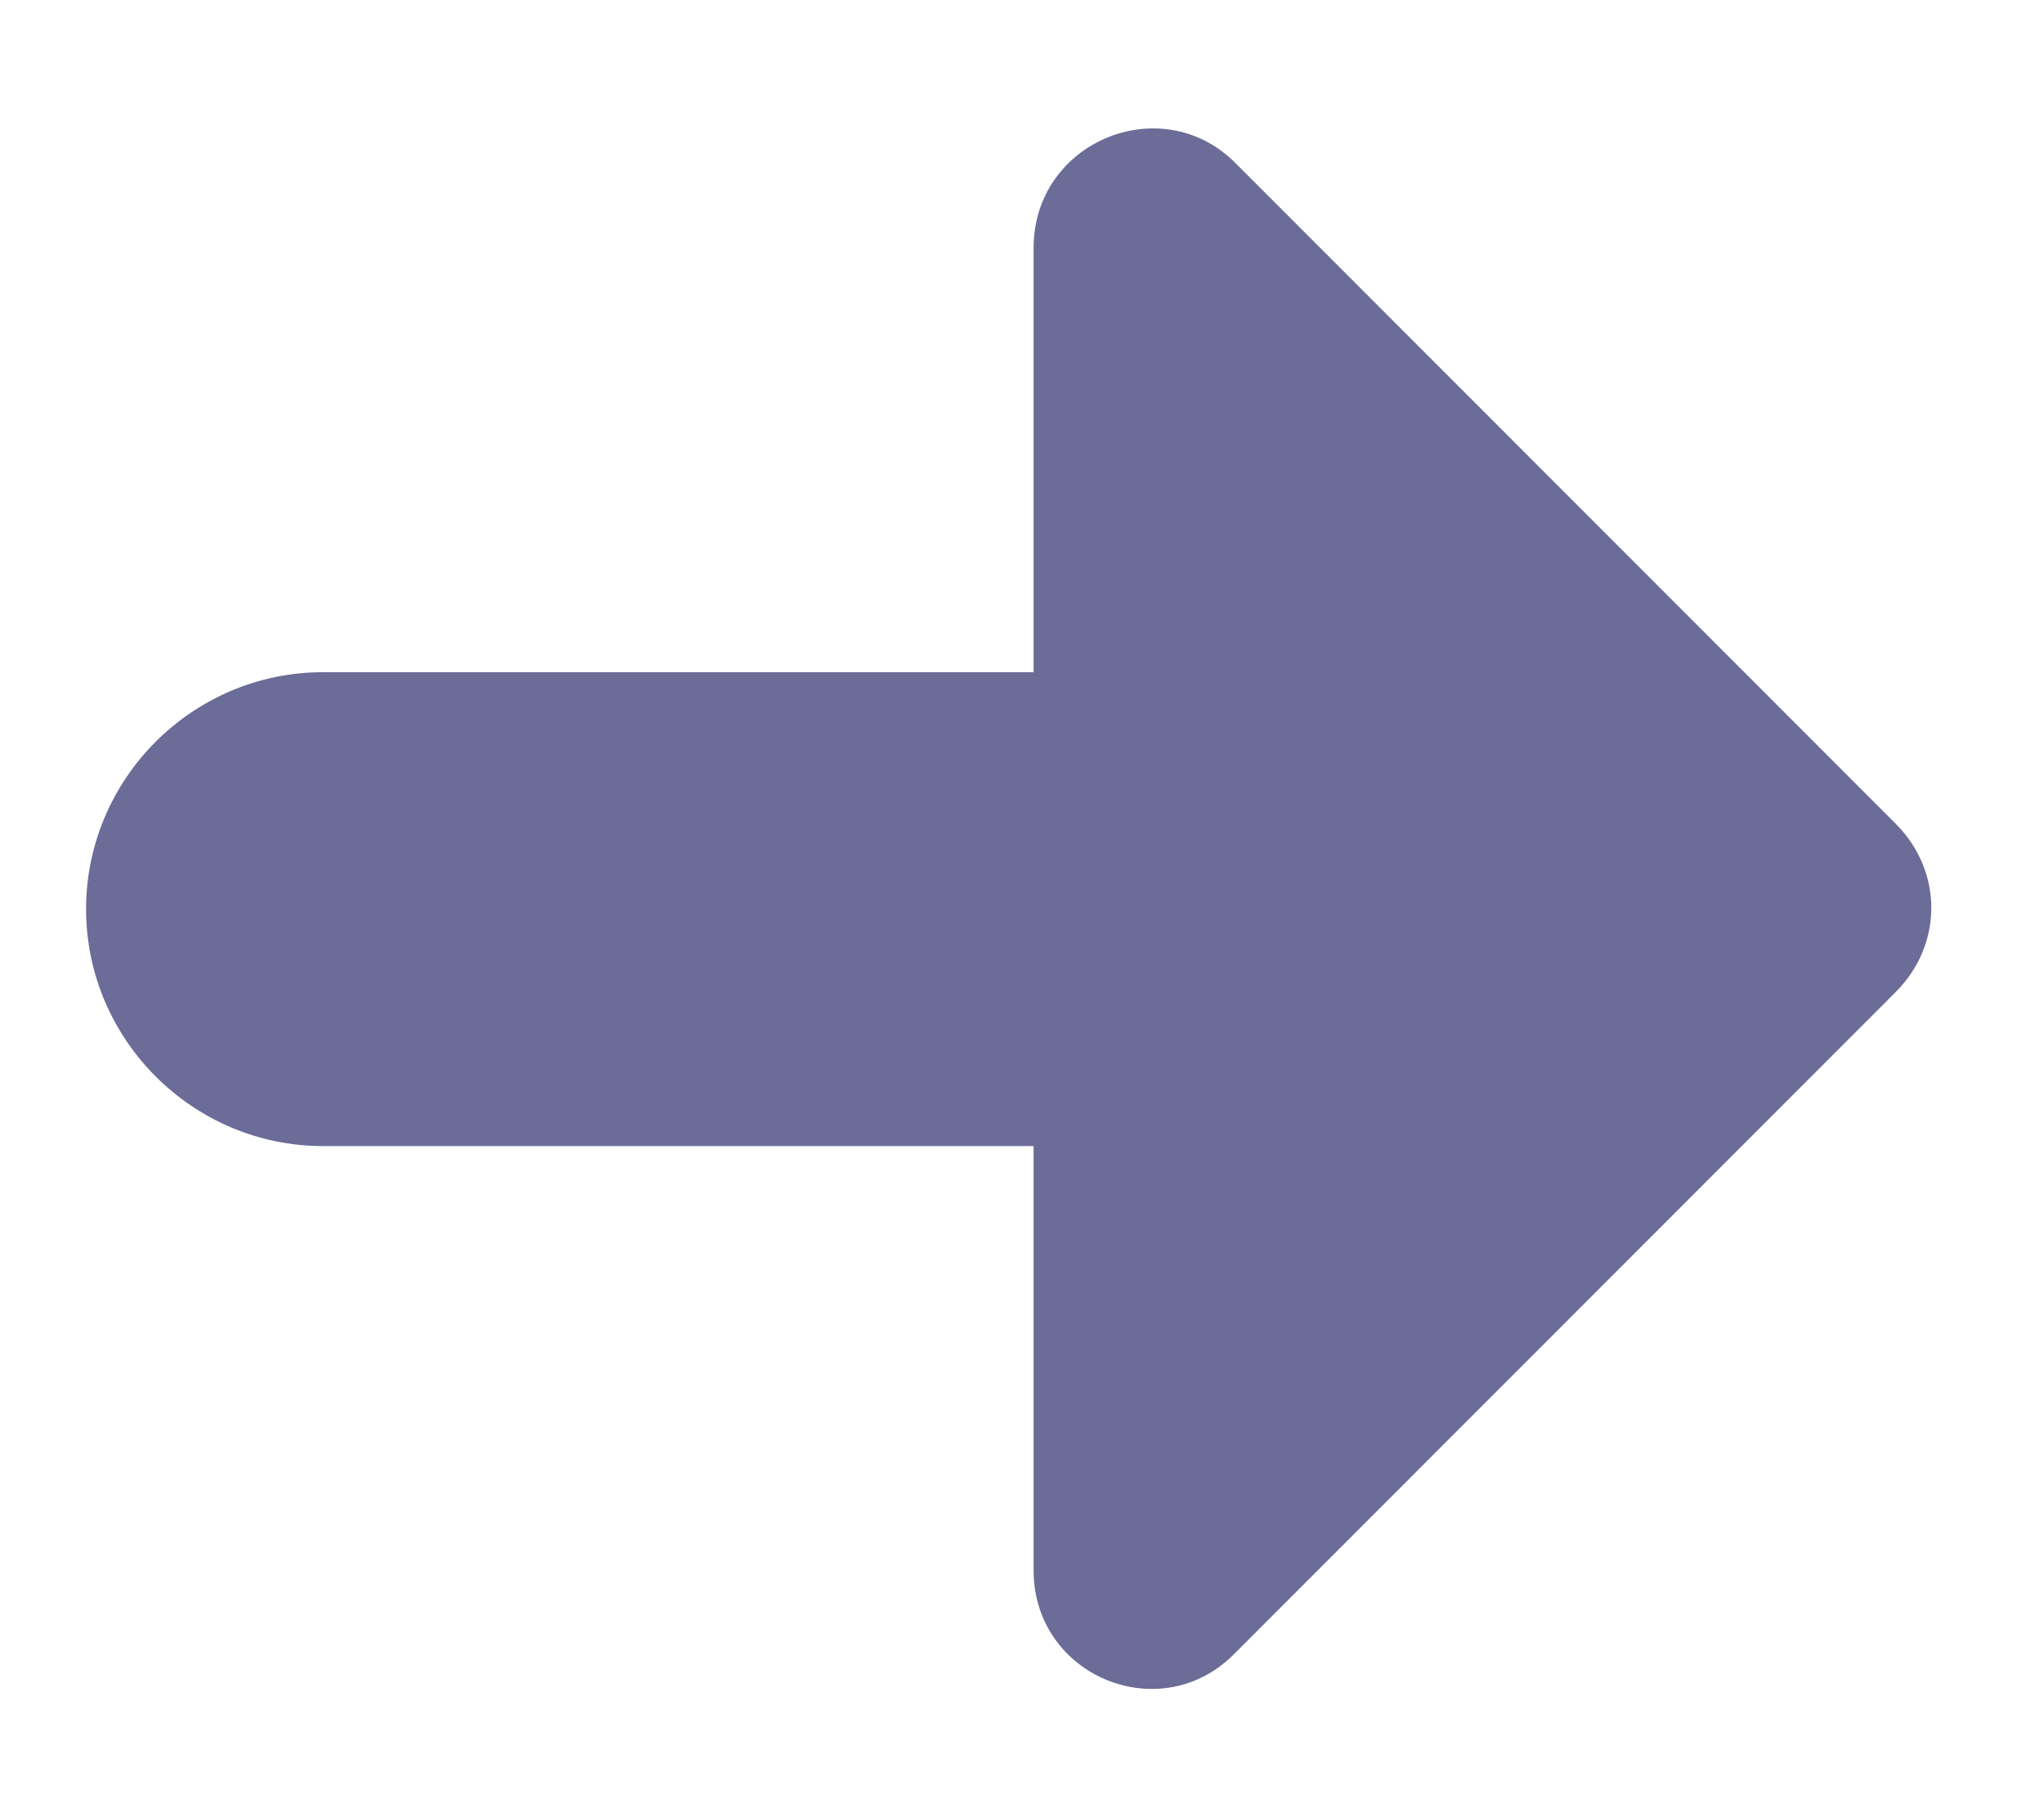
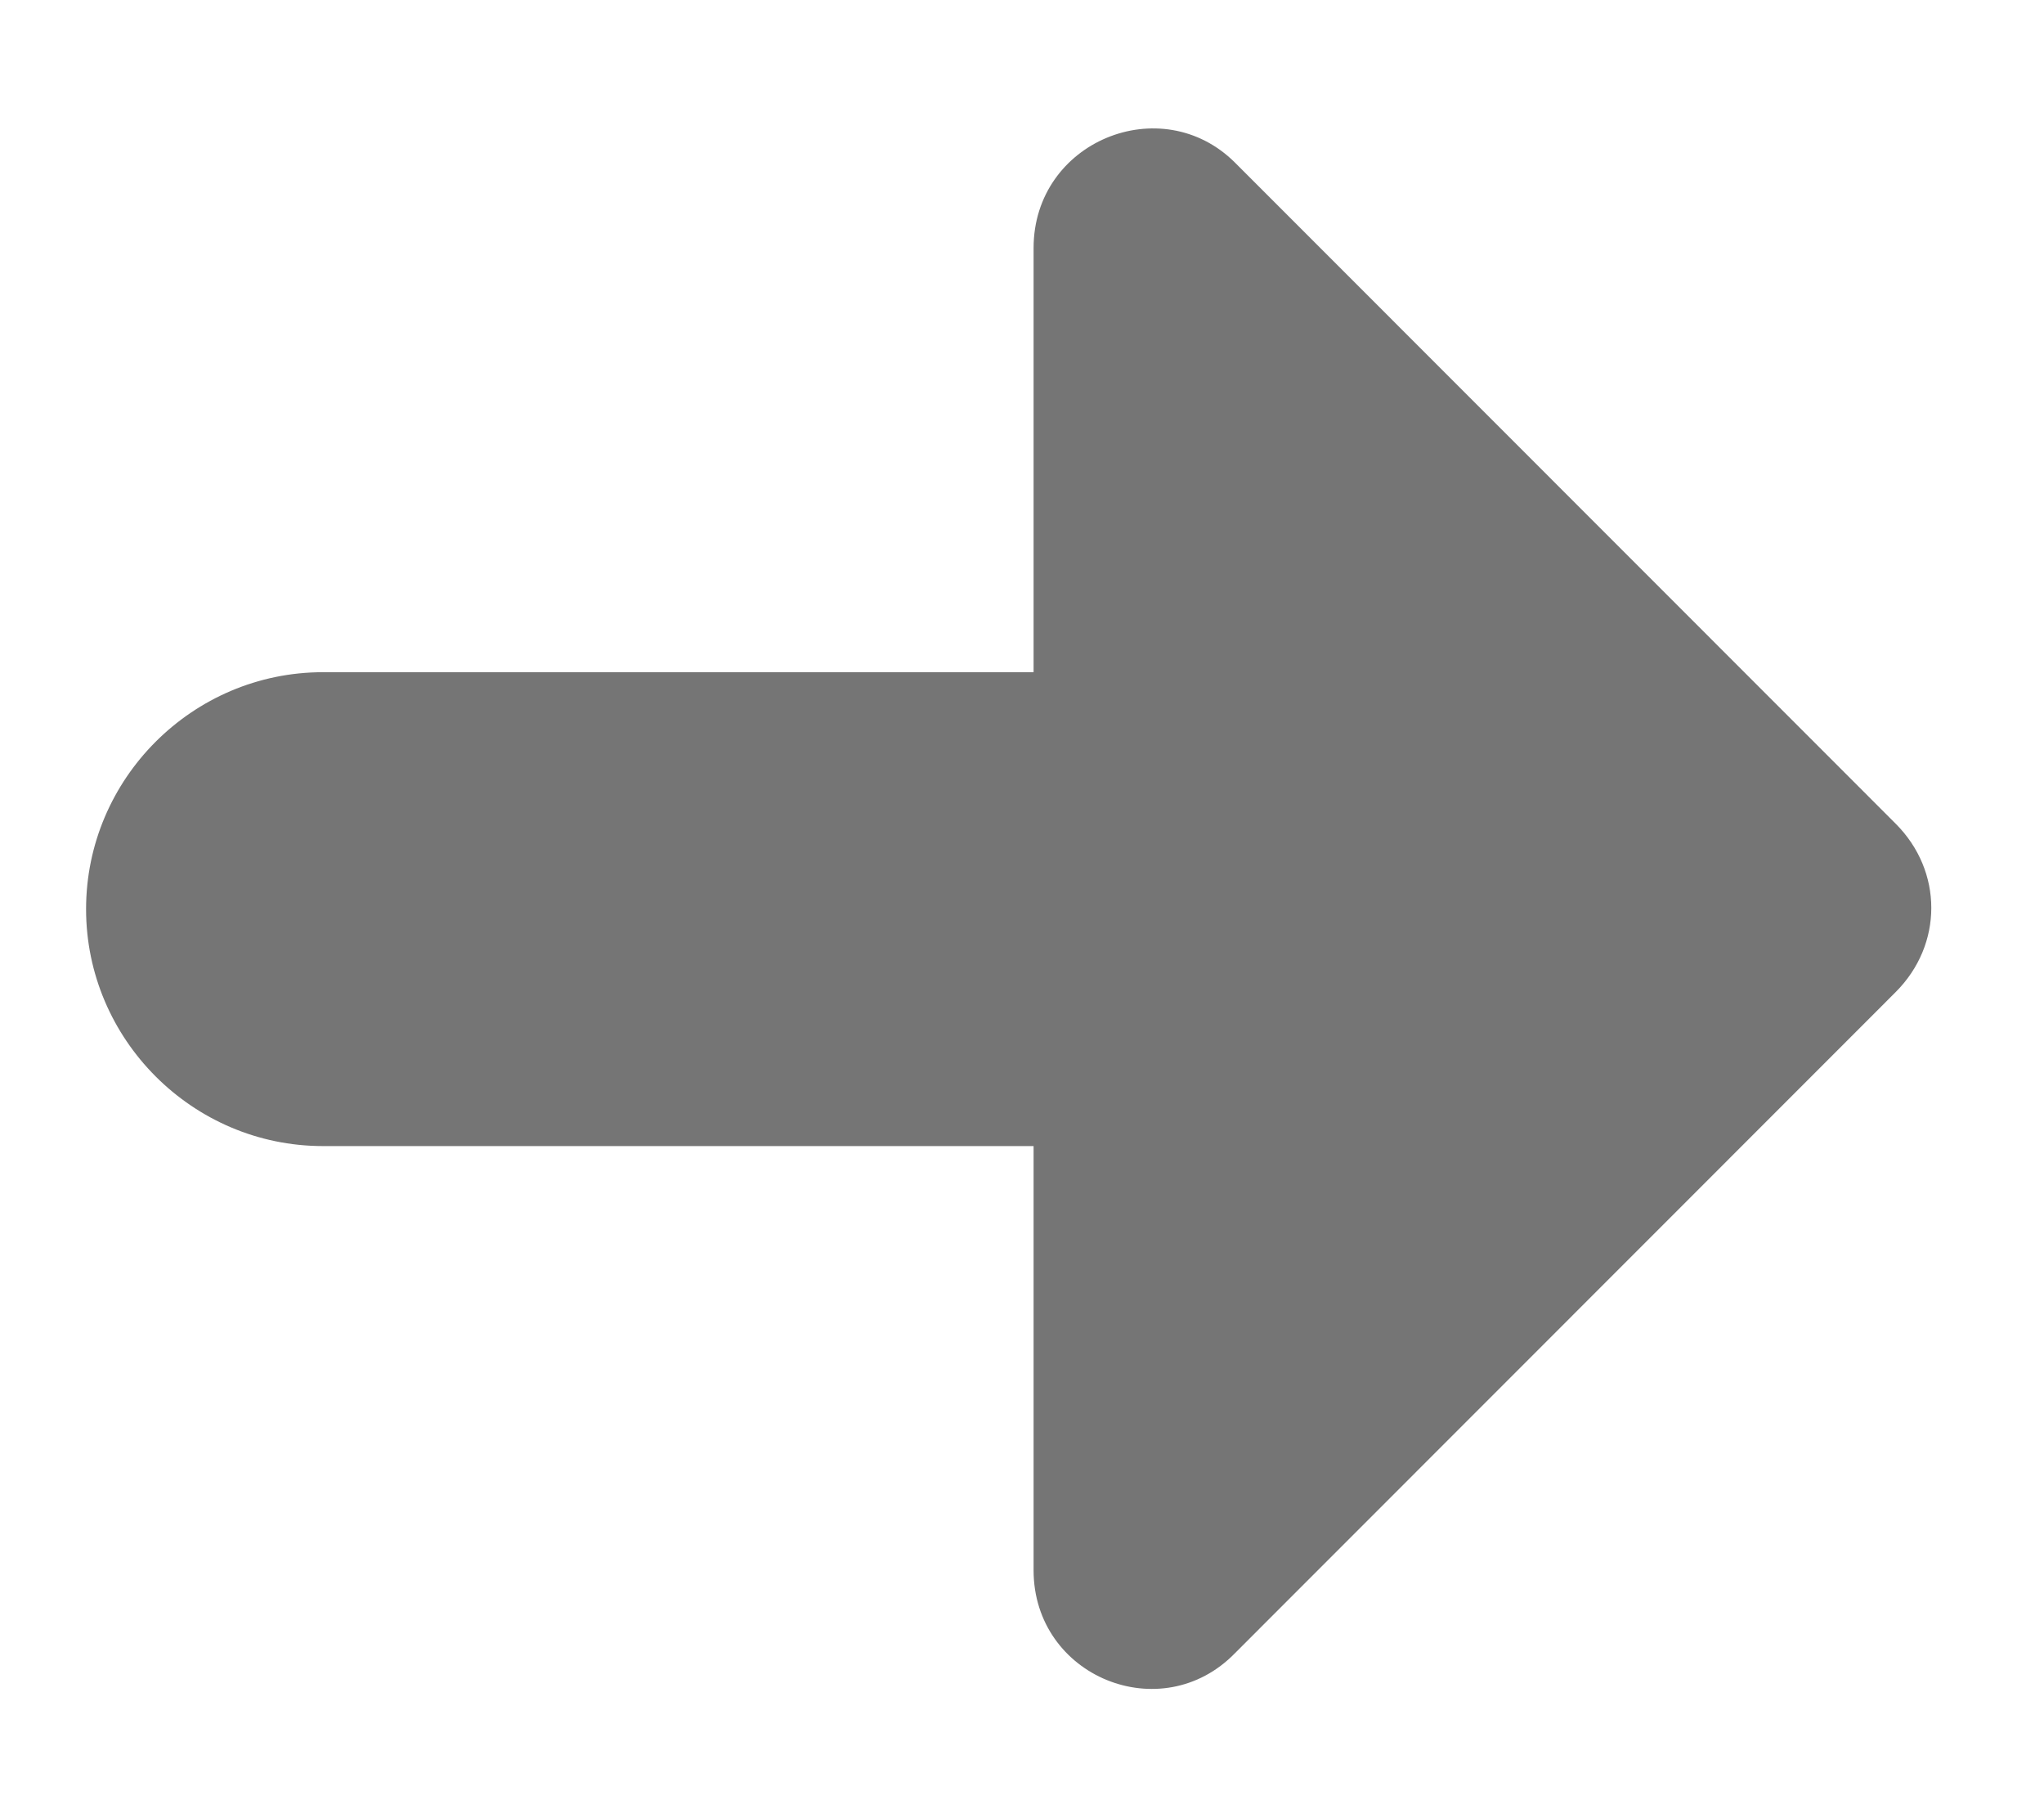
<svg xmlns="http://www.w3.org/2000/svg" width="9" height="8" viewBox="0 0 9 8" fill="none">
-   <path d="M4.551 2.959H1.422C0.848 2.959 0.379 3.428 0.379 4.002C0.379 4.575 0.848 5.045 1.422 5.045H4.551V6.912C4.551 7.381 5.114 7.61 5.438 7.277L8.347 4.367C8.556 4.158 8.556 3.835 8.347 3.626L5.438 0.716C5.114 0.393 4.551 0.622 4.551 1.092V2.959Z" fill="#6C6C99" />
+   <path d="M4.551 2.959H1.422C0.848 2.959 0.379 3.428 0.379 4.002C0.379 4.575 0.848 5.045 1.422 5.045H4.551V6.912C4.551 7.381 5.114 7.61 5.438 7.277L8.347 4.367C8.556 4.158 8.556 3.835 8.347 3.626L5.438 0.716C5.114 0.393 4.551 0.622 4.551 1.092V2.959Z" fill="#757575" />
</svg>
